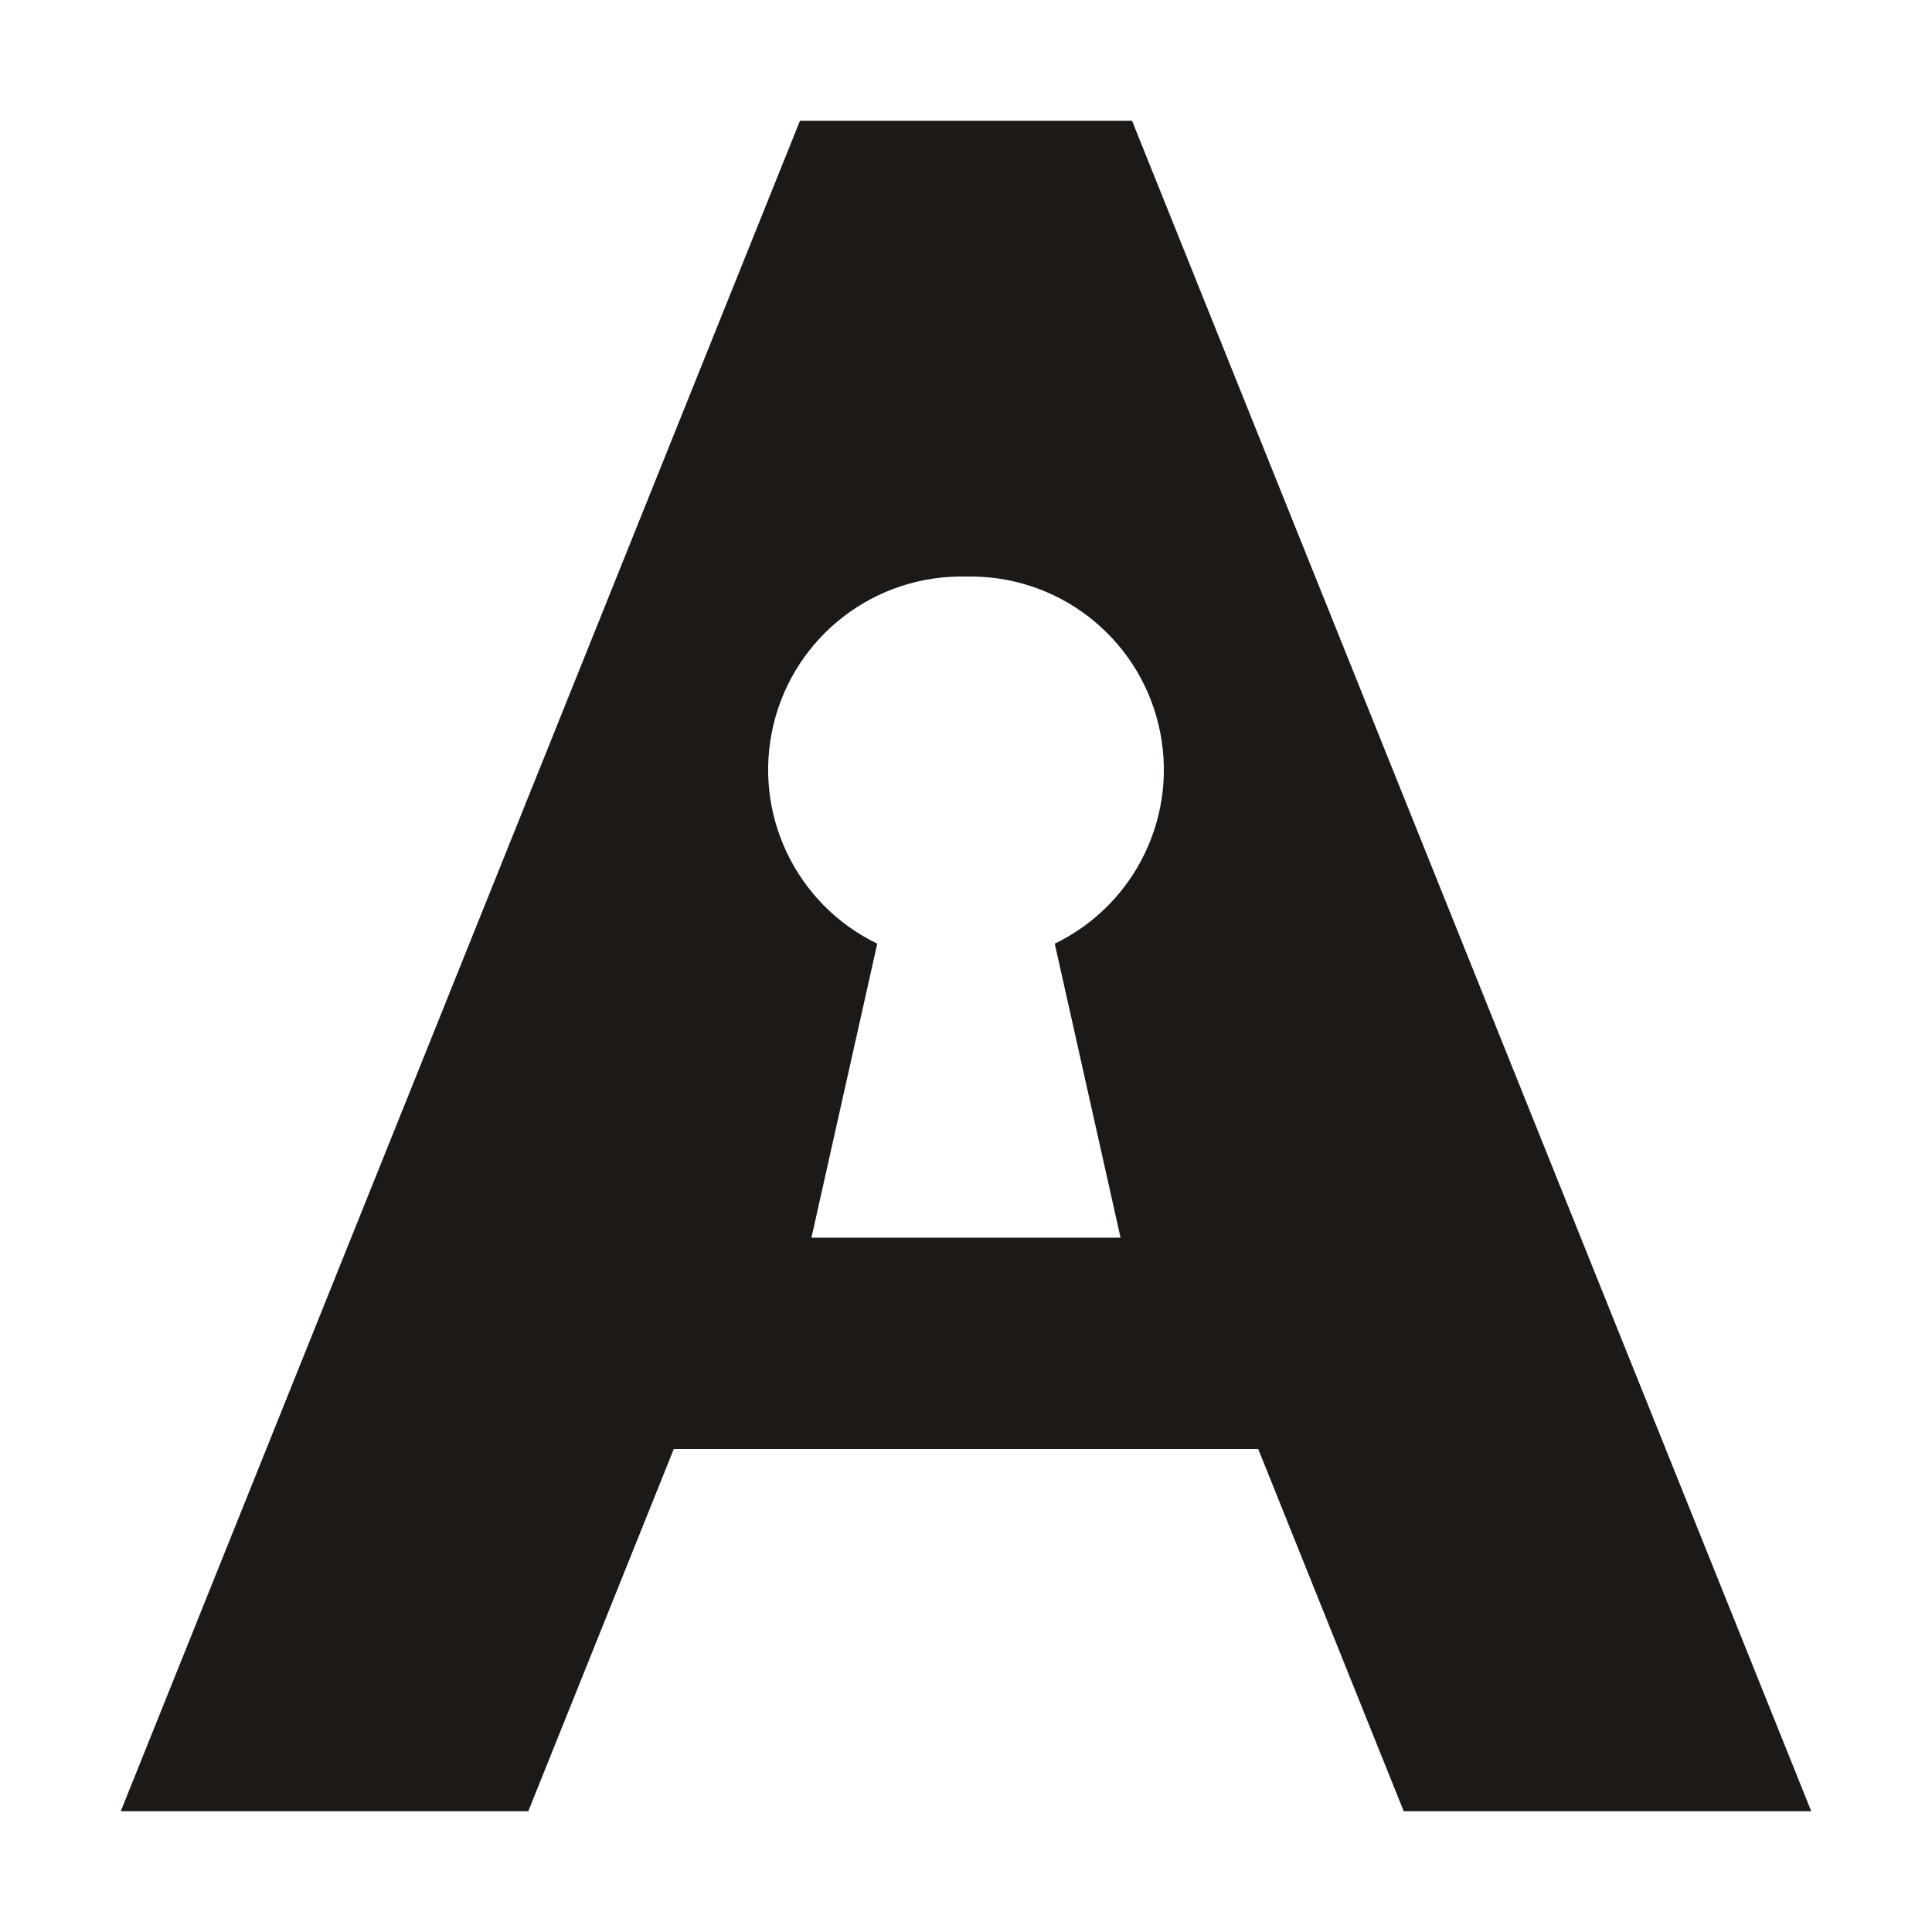
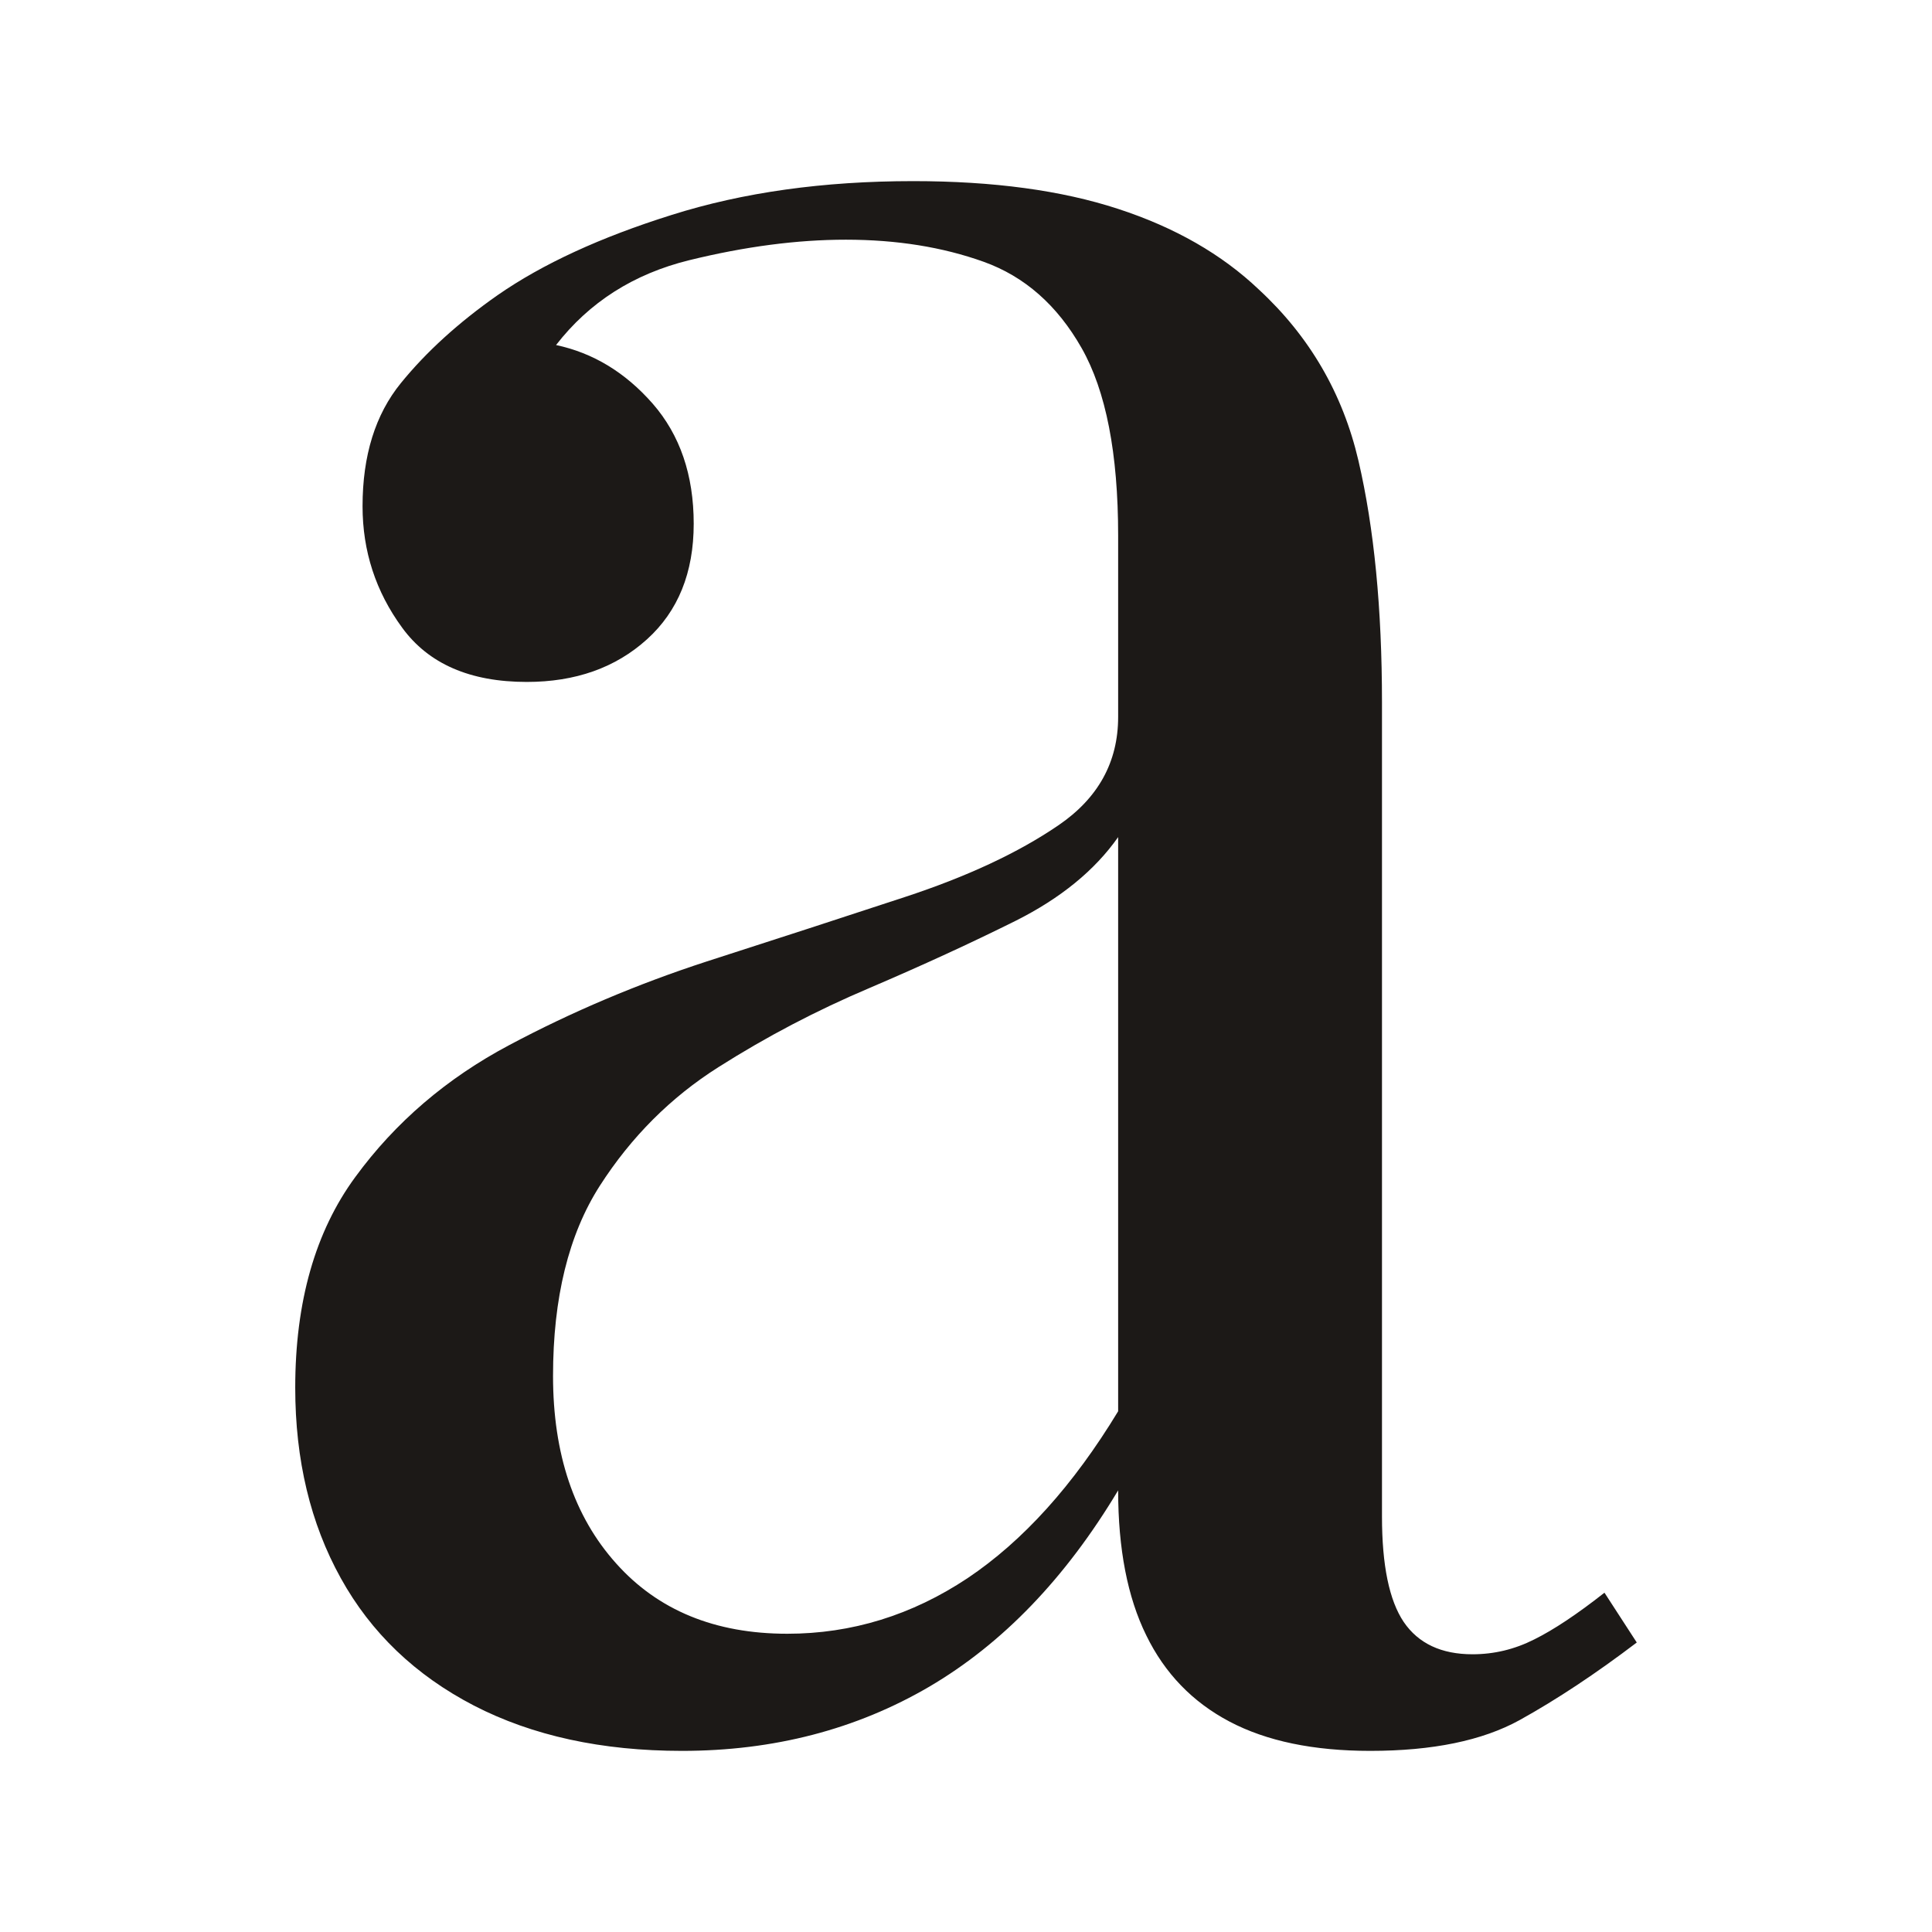
<svg xmlns="http://www.w3.org/2000/svg" role="img" aria-labelledby="t" viewBox="0 0 64 64">
  <style>
    path { fill: #1c1917; }
    @media (prefers-color-scheme: dark) { path { fill: #fafaf9; } }
  </style>
-   <path fill-rule="evenodd" d="M26.5 4H37.5L60 60H46.5L41.68 48H22.32L17.5 60H4ZM32 19.1a6.4 6.4 0 0 0-2.94 12.16L26.88 41h10.24l-2.18-9.74A6.4 6.4 0 0 0 32 19.1Z" />
+   <path d="M22.59 58Q18.61 58 15.7 56.5Q12.79 54.99 11.29 52.28Q9.78 49.56 9.78 45.97Q9.78 41.7 11.77 38.99Q13.76 36.27 16.87 34.62Q19.97 32.97 23.41 31.85Q26.86 30.74 29.96 29.72Q33.07 28.7 35.06 27.34Q37.04 25.99 37.04 23.75L37.04 17.74Q37.04 13.66 35.83 11.53Q34.62 9.4 32.58 8.67Q30.54 7.94 28.02 7.94Q25.6 7.94 22.83 8.62Q20.07 9.3 18.42 11.43Q20.26 11.82 21.62 13.37Q22.98 14.93 22.98 17.35Q22.98 19.78 21.43 21.18Q19.87 22.59 17.45 22.59Q14.63 22.59 13.32 20.79Q12.01 19 12.01 16.77Q12.01 14.25 13.28 12.69Q14.54 11.14 16.48 9.78Q18.71 8.23 22.25 7.12Q25.79 6 30.25 6Q34.23 6 37.04 6.92Q39.86 7.84 41.7 9.59Q44.22 11.92 45 15.26Q45.78 18.61 45.78 23.27L45.78 50.24Q45.78 52.66 46.5 53.73Q47.23 54.8 48.78 54.8Q49.85 54.8 50.82 54.31Q51.79 53.83 53.15 52.76L54.22 54.41Q52.18 55.96 50.34 56.98Q48.49 58 45.39 58Q42.57 58 40.73 57.03Q38.89 56.06 37.97 54.17Q37.04 52.28 37.04 49.37Q34.43 53.73 30.79 55.87Q27.15 58 22.59 58ZM26.08 54.12Q29.28 54.12 32.05 52.28Q34.81 50.43 37.04 46.75L37.04 27.73Q35.88 29.38 33.65 30.5Q31.42 31.61 28.8 32.73Q26.18 33.84 23.8 35.35Q21.43 36.85 19.87 39.28Q18.32 41.7 18.32 45.58Q18.32 49.46 20.41 51.79Q22.49 54.12 26.08 54.12Z" />
</svg>
